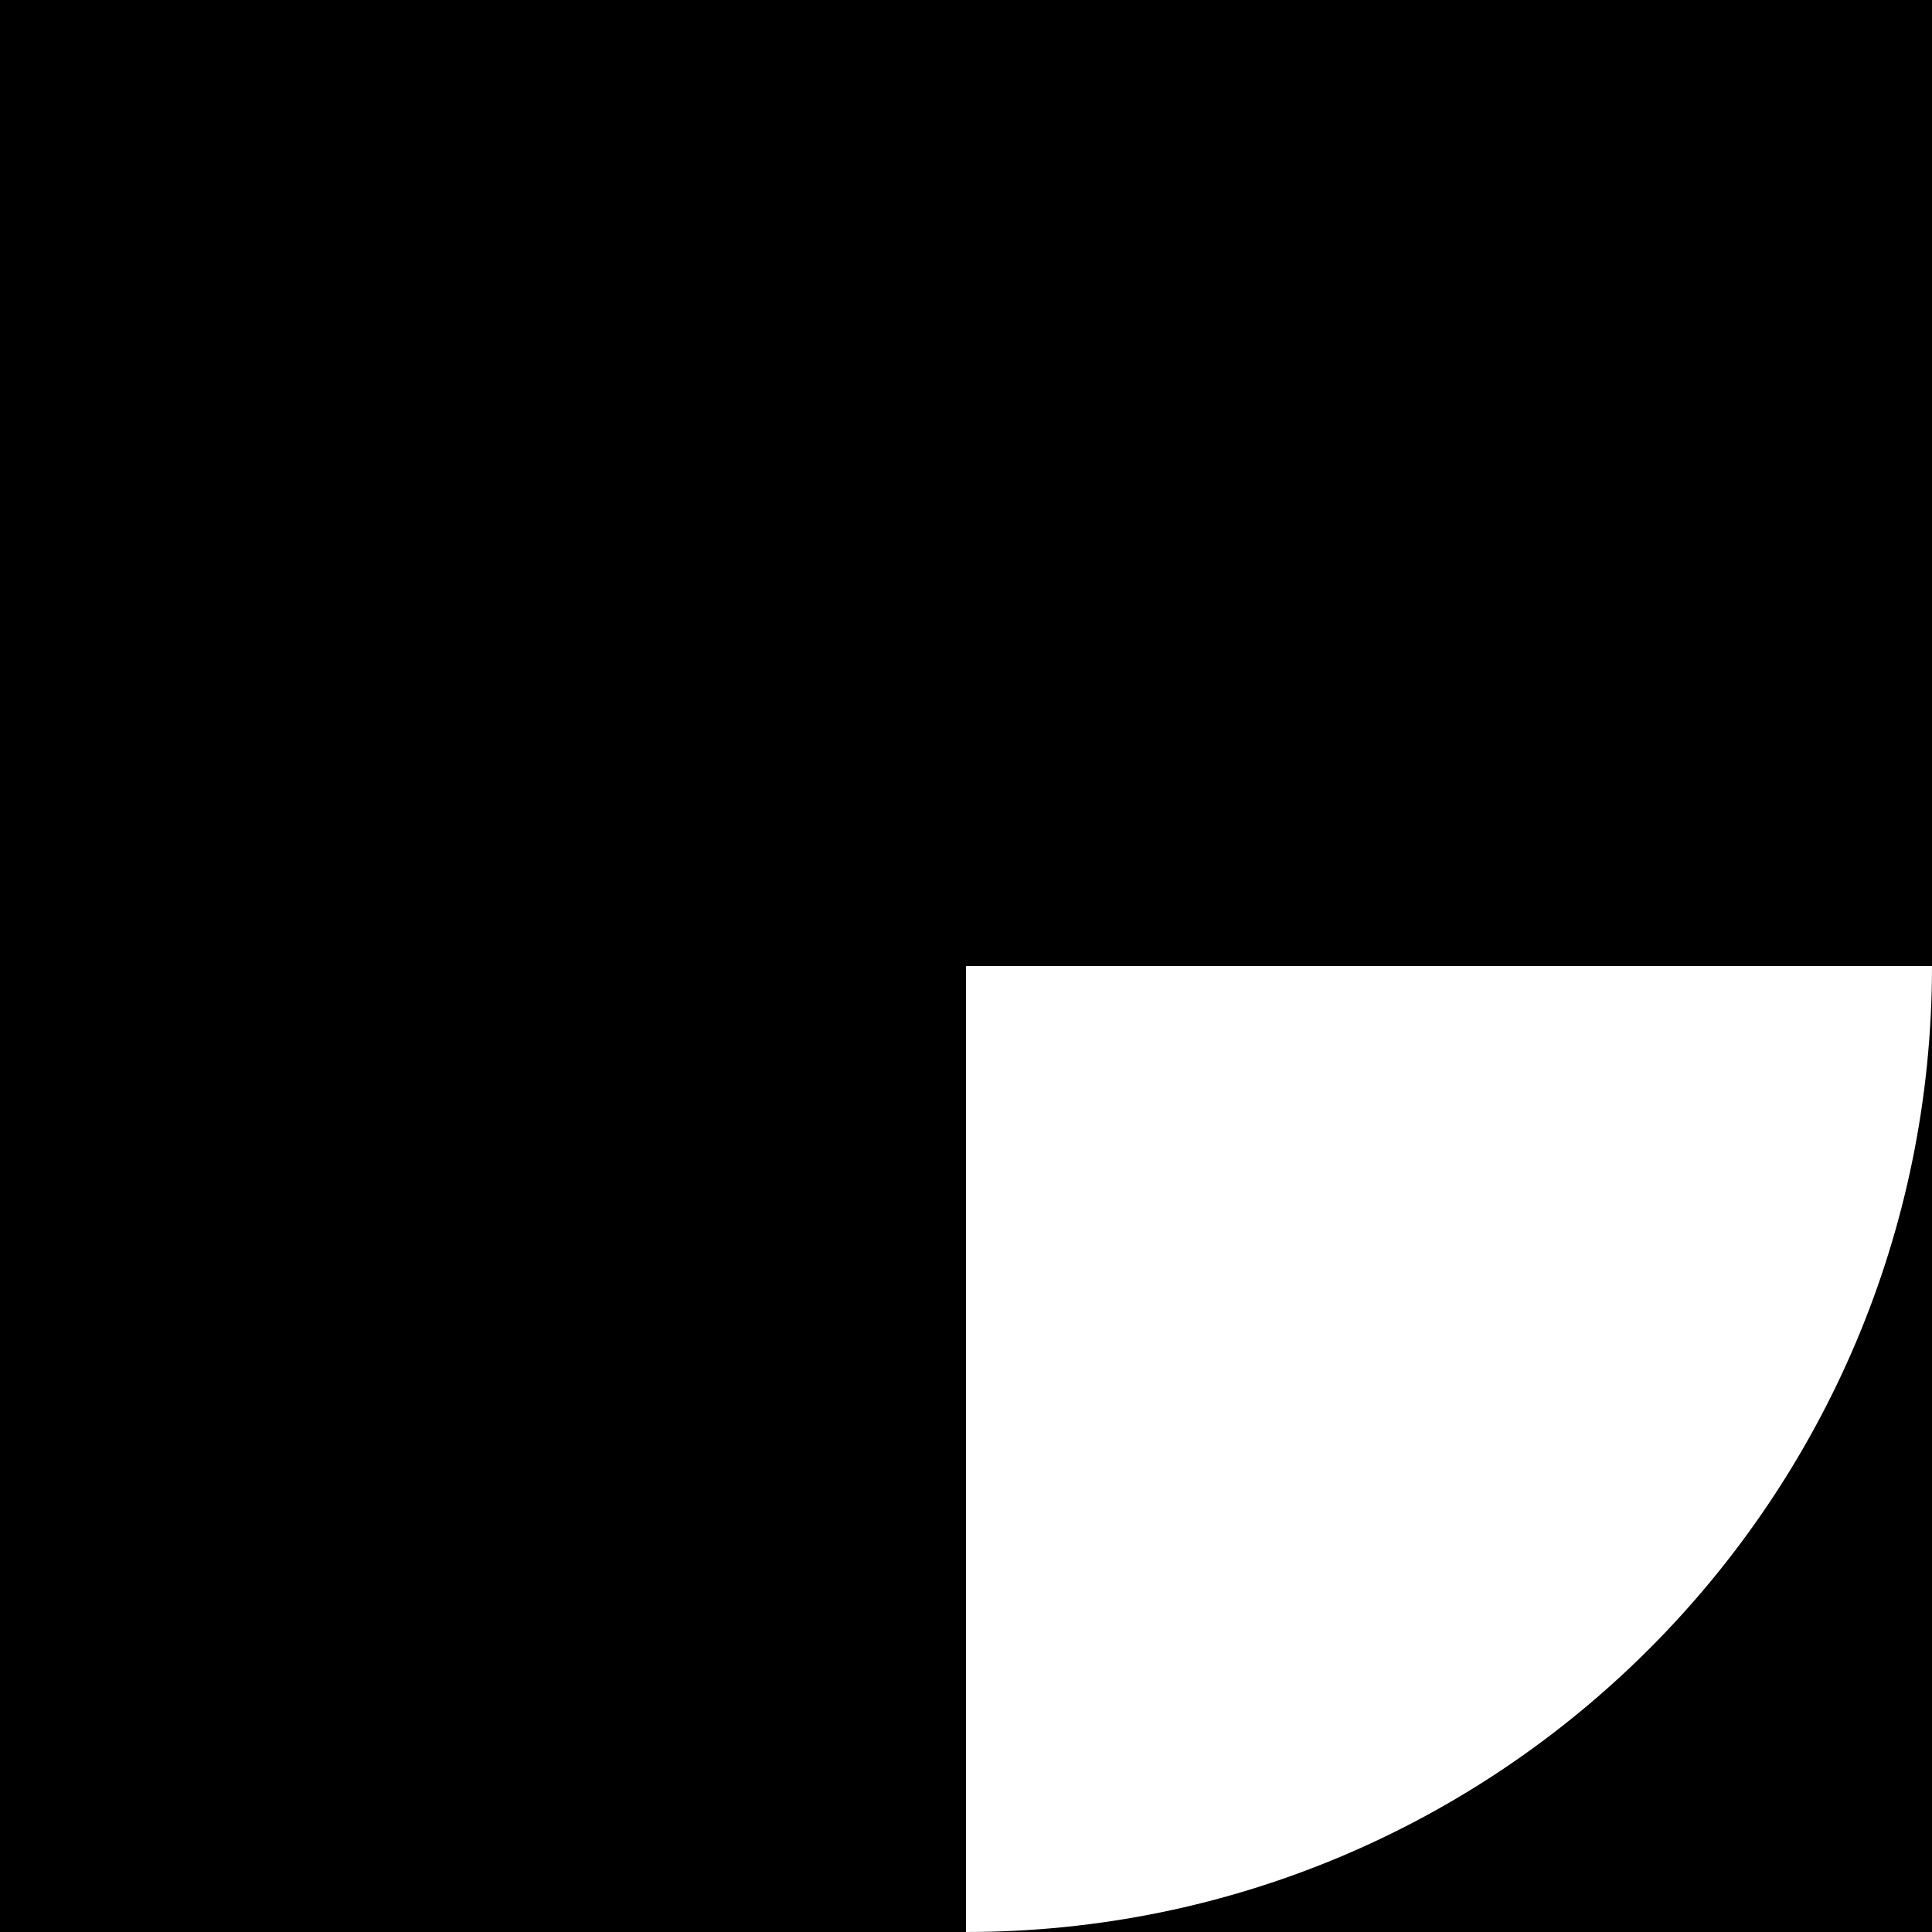
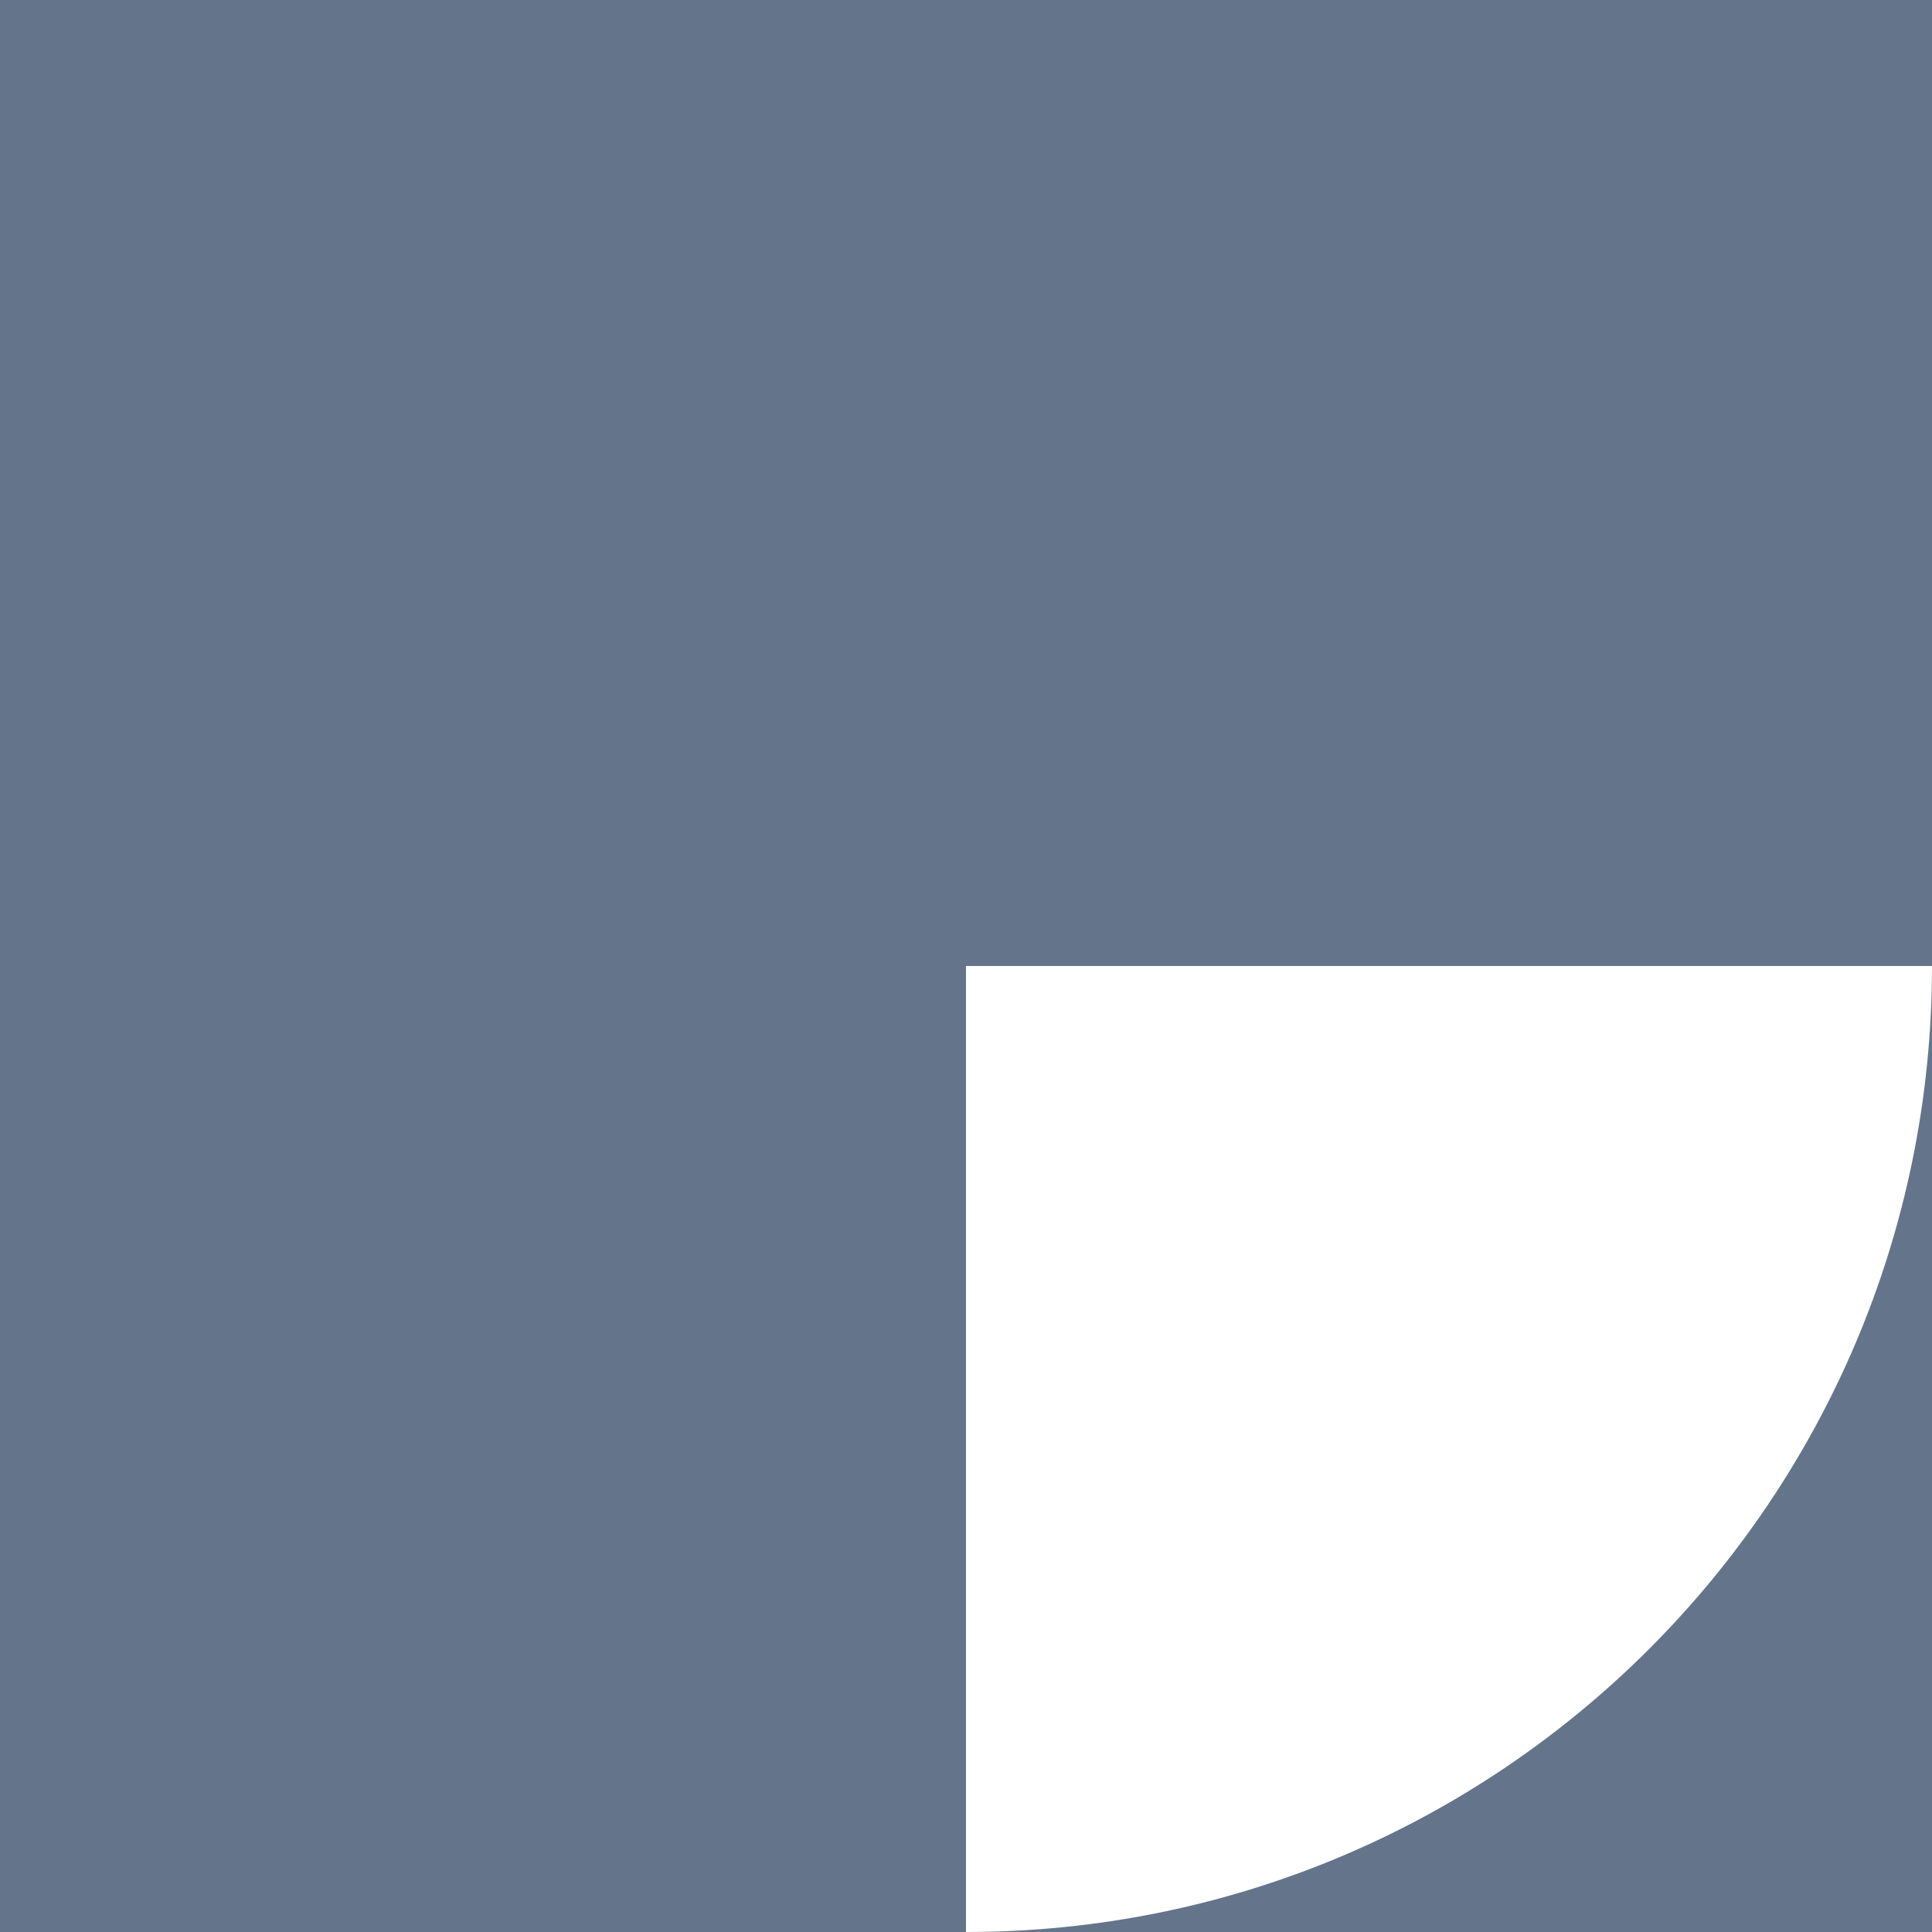
<svg xmlns="http://www.w3.org/2000/svg" width="256" height="256" viewBox="0 0 256 256">
-   <path d="M0 0 L128 0 L128 128 L0 128 Z M128 0 L256 0 L256 128 L128 128 Z M0 128 L128 128 L128 256 L0 256 Z M256 128 A128 128 0 0 1 128 256 L256 256 Z" fill="currentColor" />
+   <path d="M0 0 L128 0 L128 128 L0 128 Z M128 0 L256 0 L256 128 L128 128 Z M0 128 L128 128 L128 256 L0 256 Z M256 128 A128 128 0 0 1 128 256 L256 256 Z" fill="#64748b" />
</svg>
